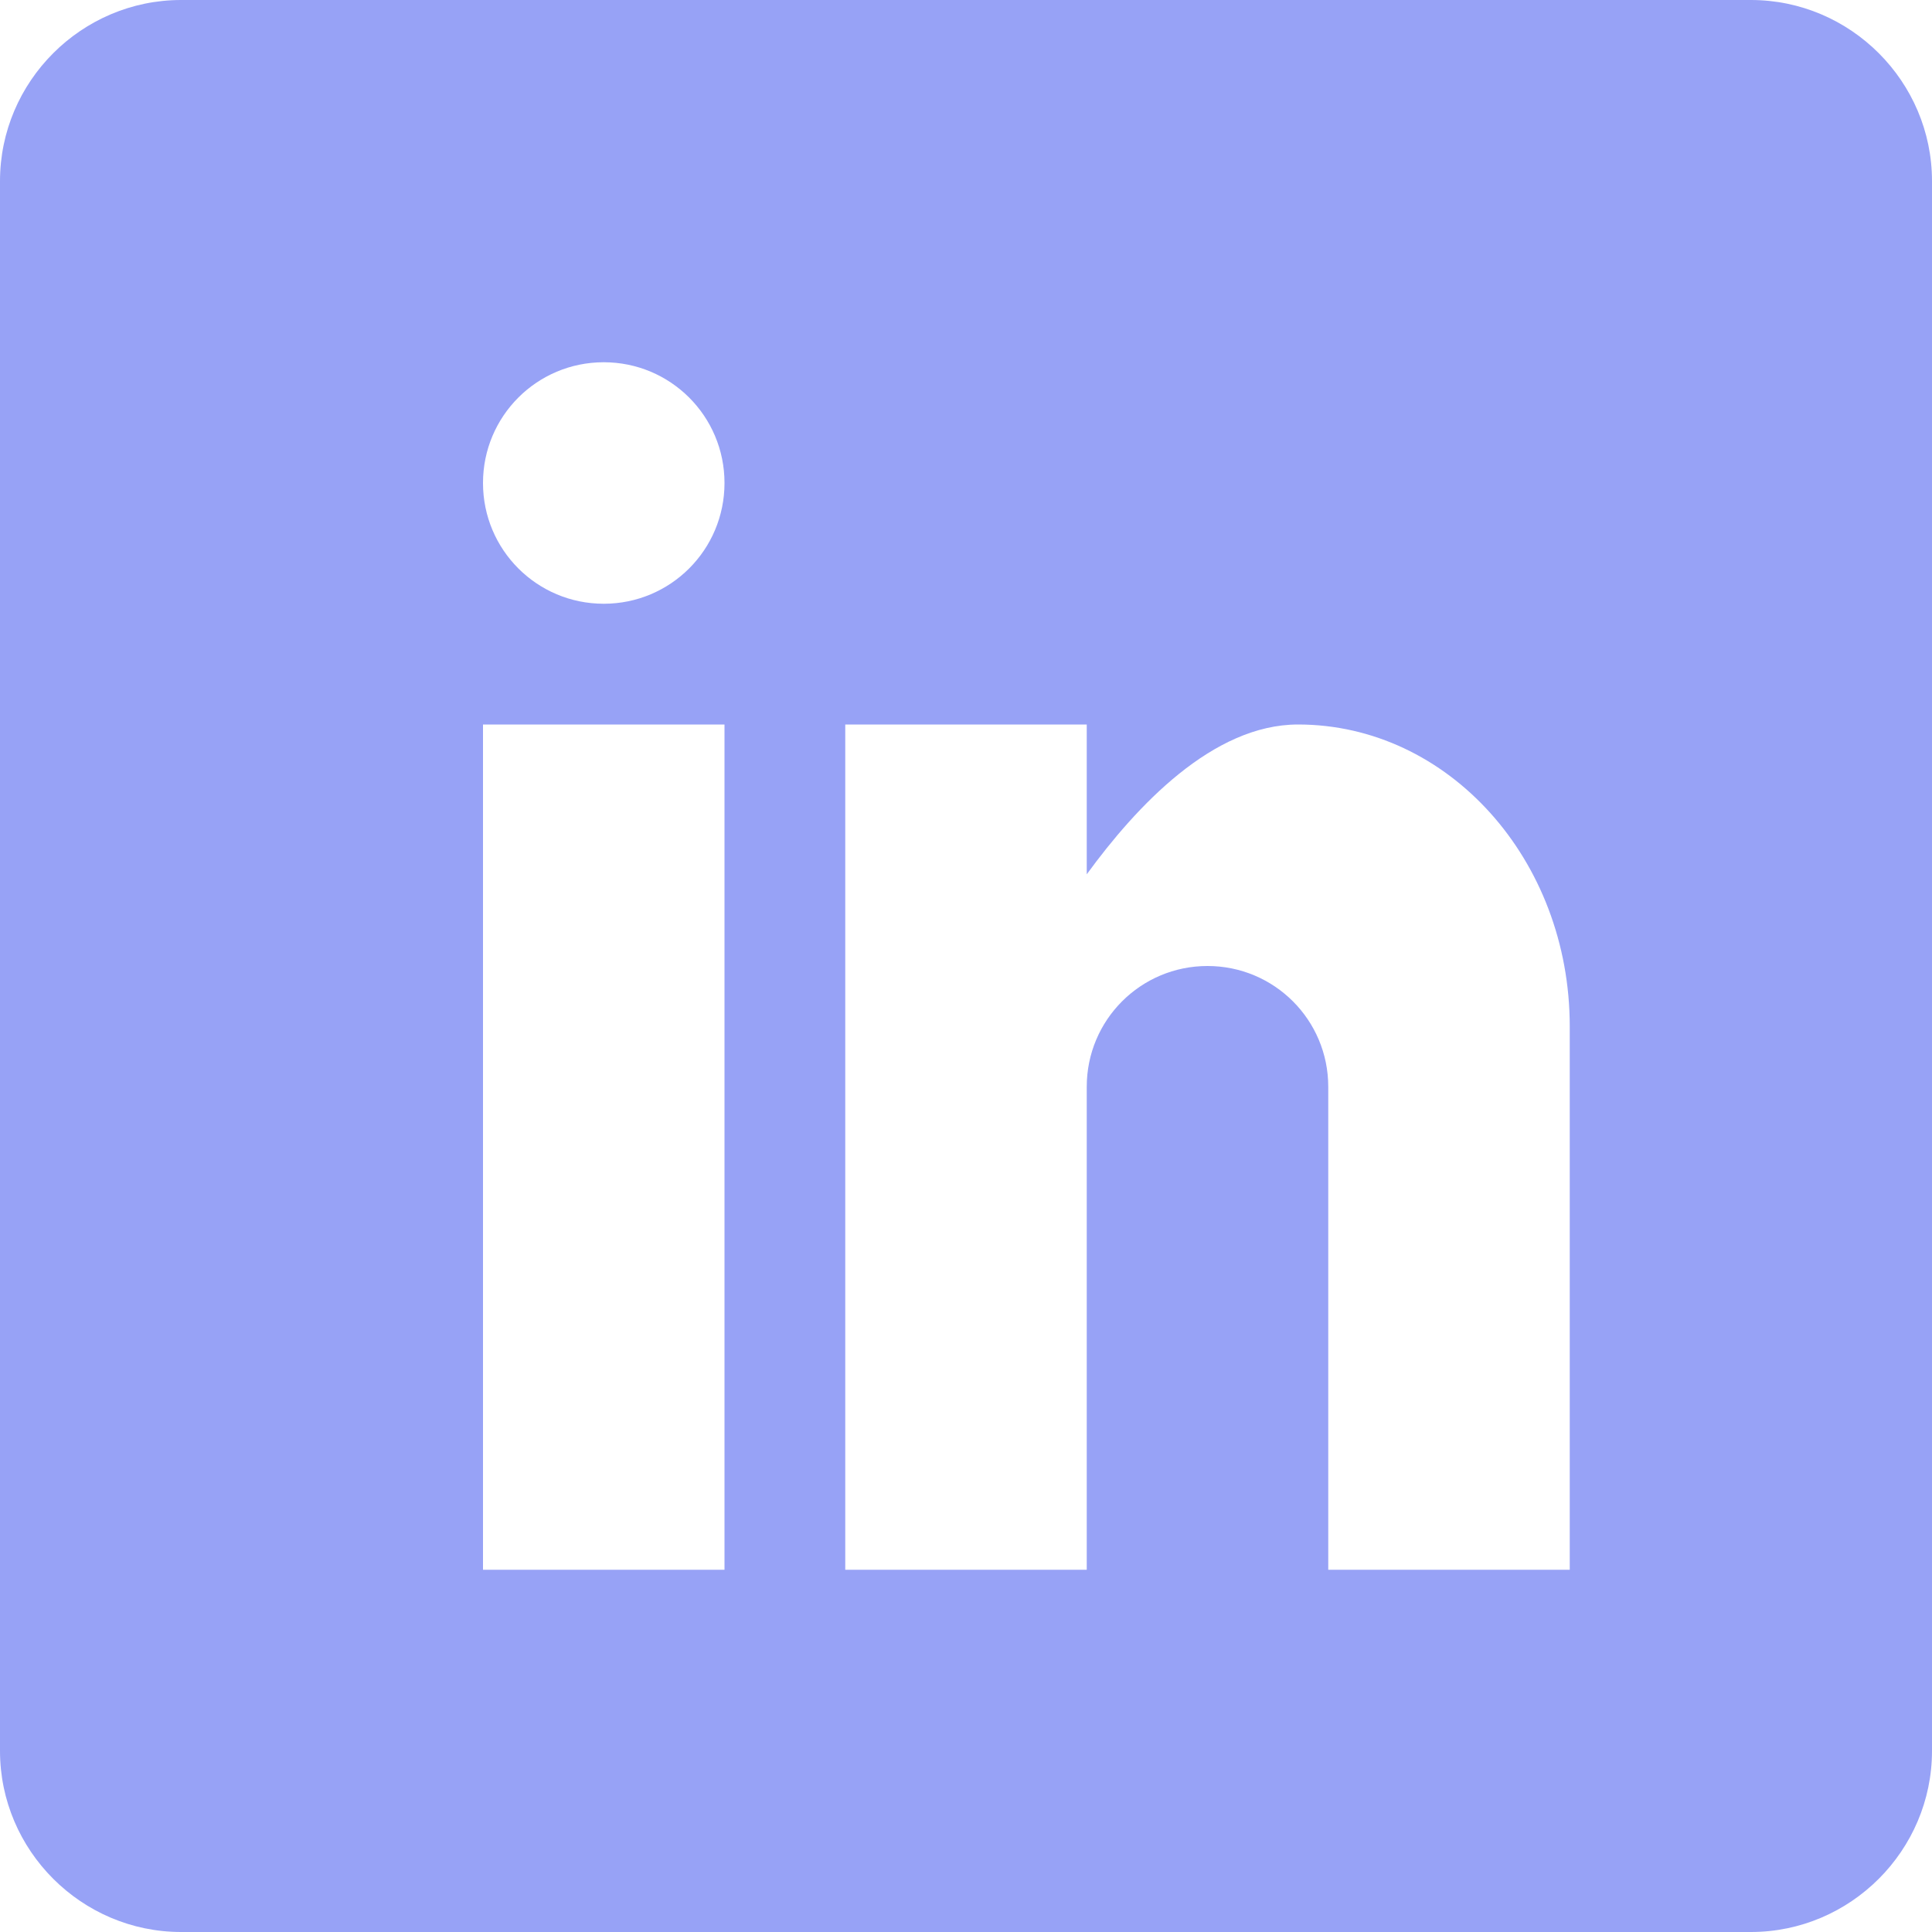
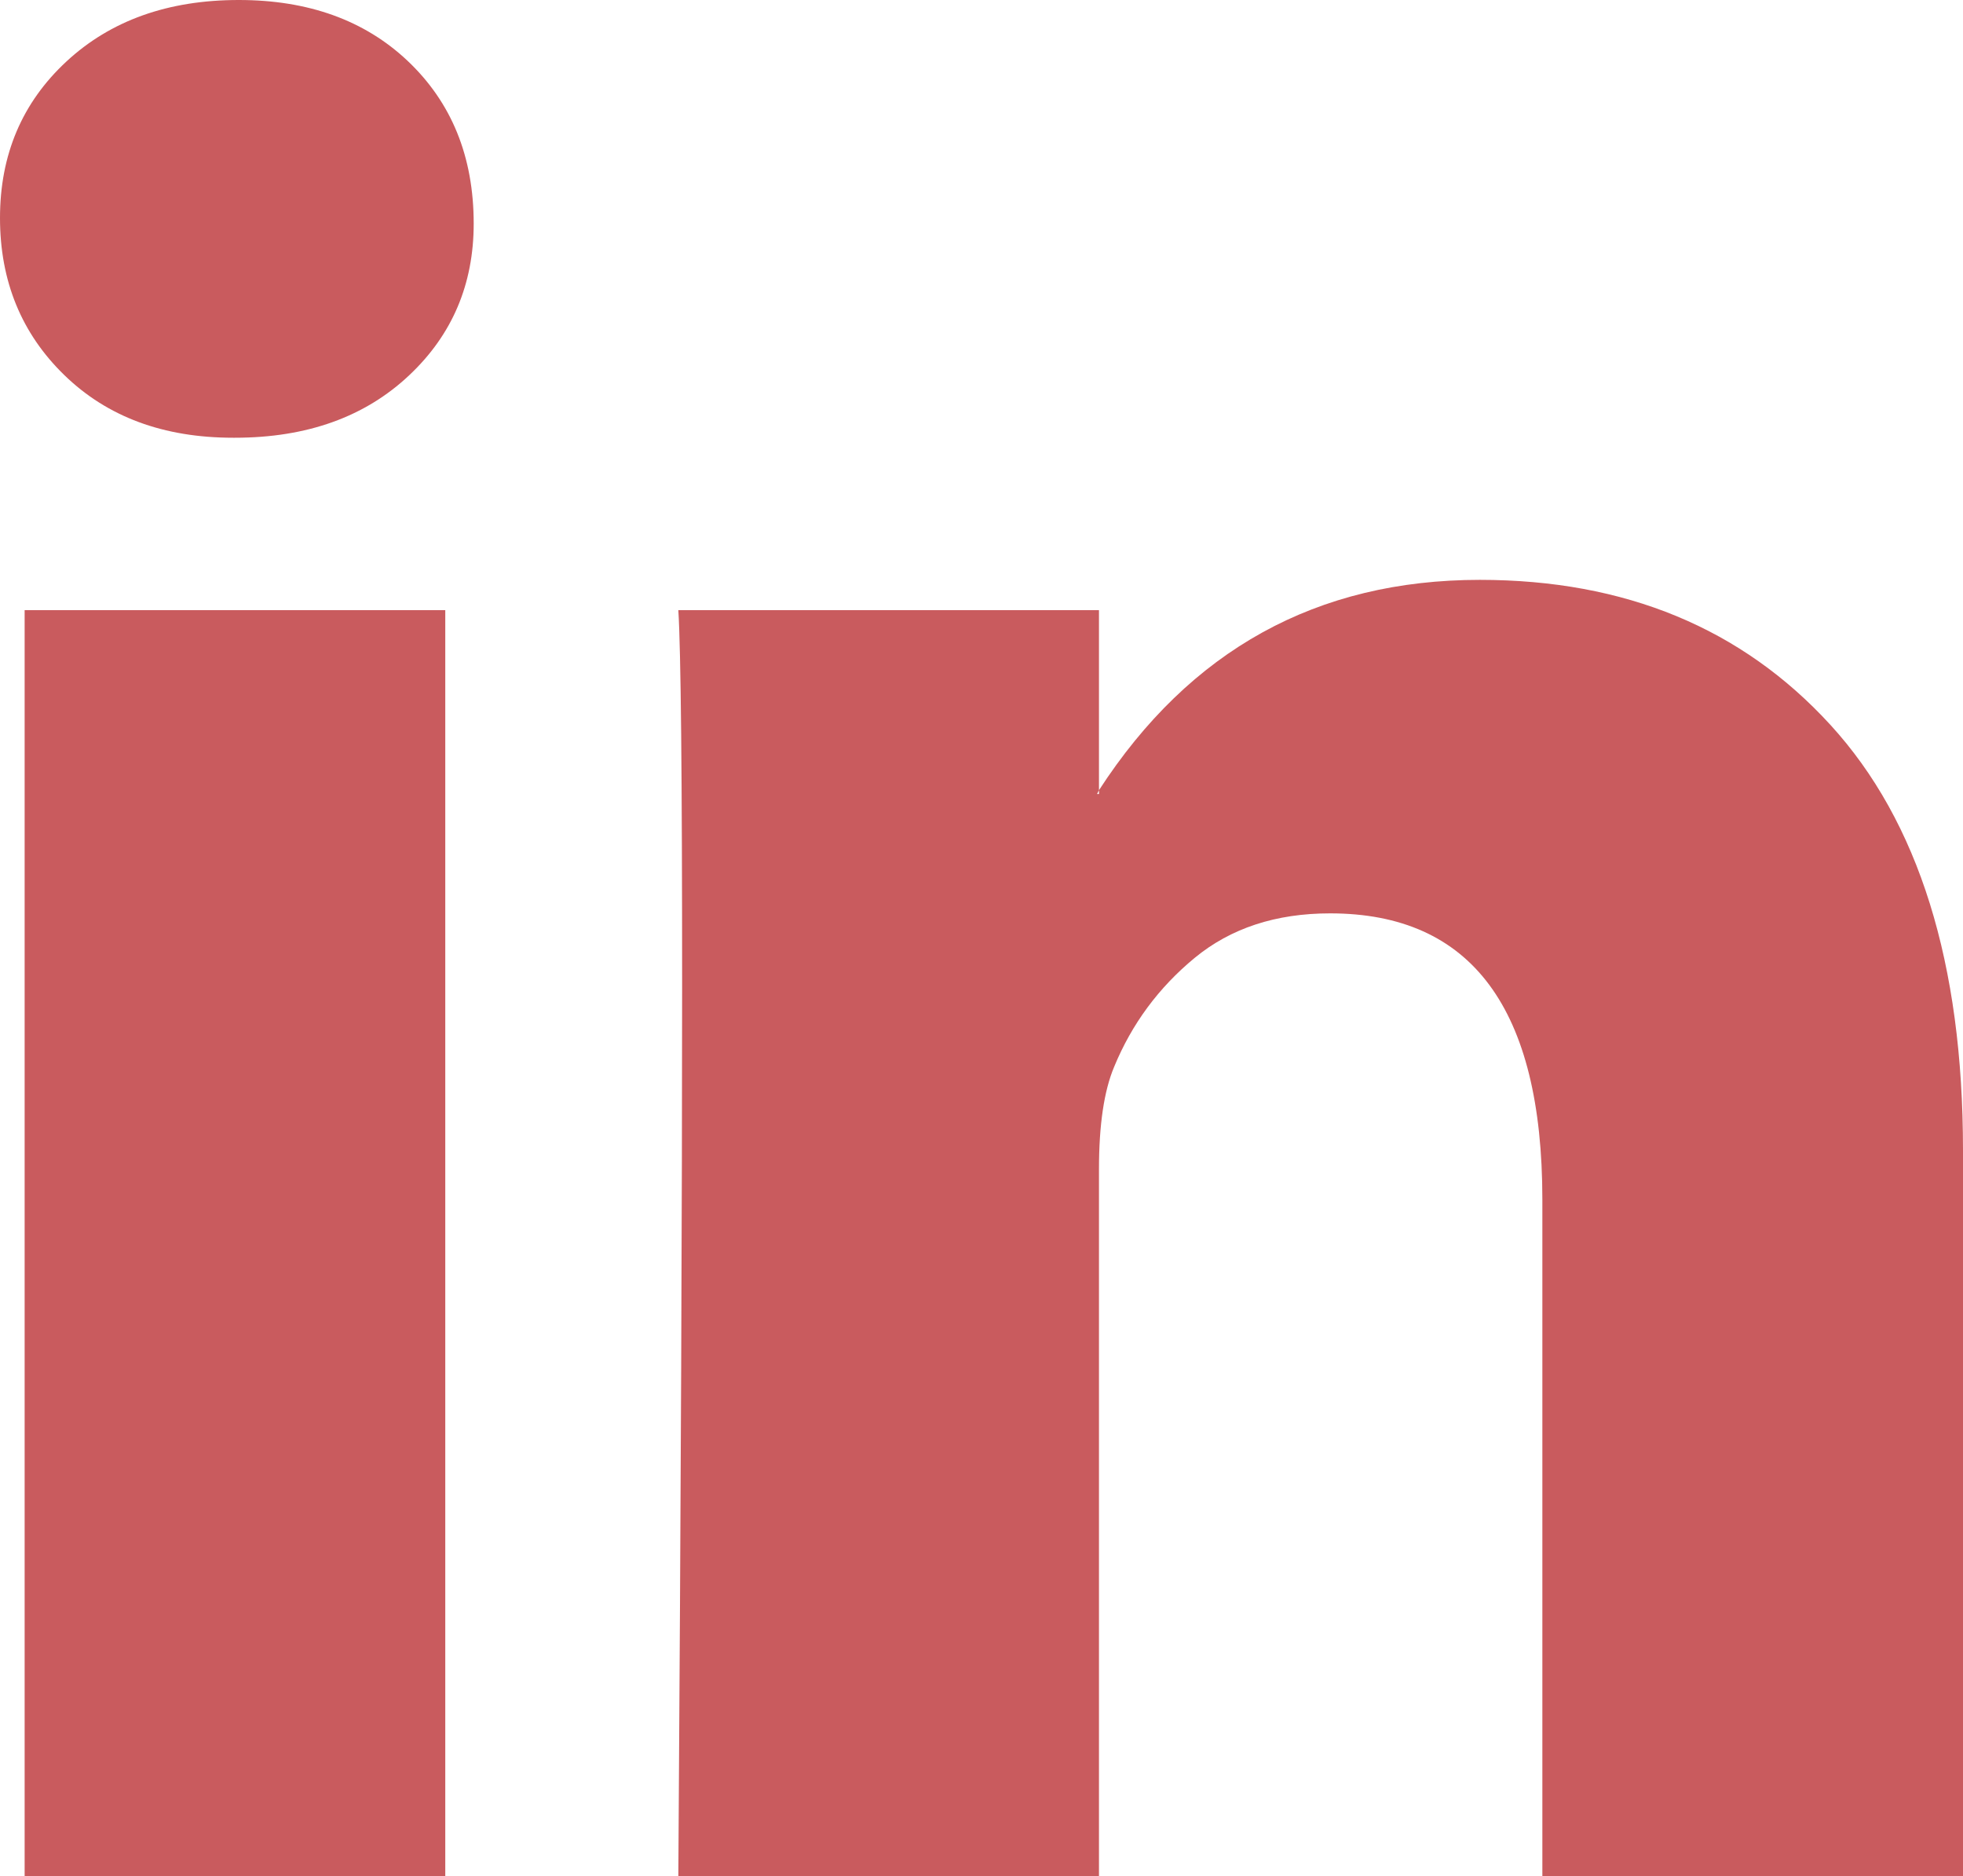
- <svg xmlns="http://www.w3.org/2000/svg" version="1.1" id="Ebene_1" x="0px" y="0px" viewBox="0 0 512 512" style="enable-background:new 0 0 512 512;" xml:space="preserve">
-   <path style="fill:#97a2f6" d="M464,0H48C21.6,0,0,21.6,0,48v416c0,26.4,21.6,48,48,48h416c26.4,0,48-21.6,48-48V48C512,21.6,490.4,0,464,0z M192,416h-64  V192h64V416z M160,160c-17.7,0-32-14.3-32-32s14.3-32,32-32s32,14.3,32,32S177.7,160,160,160z M416,416h-64V288  c0-17.7-14.3-32-32-32s-32,14.3-32,32v128h-64V192h64v39.7c13.2-18.1,33.4-39.7,56-39.7c39.8,0,72,35.8,72,80V416z" />
+ <svg xmlns="http://www.w3.org/2000/svg" fill="#C95B5E" width="2500" height="2389" viewBox="0 5 1036 990">
+   <path d="M0 120c0-33.334 11.667-60.834 35-82.5C58.333 15.833 88.667 5 126 5c36.667 0 66.333 10.666 89 32 23.333 22 35 50.666 35 86 0 32-11.333 58.666-34 80-23.333 22-54 33-92 33h-1c-36.667 0-66.333-11-89-33S0 153.333 0 120zm13 875V327h222v668H13zm345 0h222V622c0-23.334 2.667-41.334 8-54 9.333-22.667 23.5-41.834 42.5-57.5 19-15.667 42.833-23.5 71.5-23.5 74.667 0 112 50.333 112 151v357h222V612c0-98.667-23.333-173.5-70-224.5S857.667 311 781 311c-86 0-153 37-201 111v2h-1l1-2v-95H358c1.333 21.333 2 87.666 2 199 0 111.333-.667 267.666-2 469z" />
</svg>
